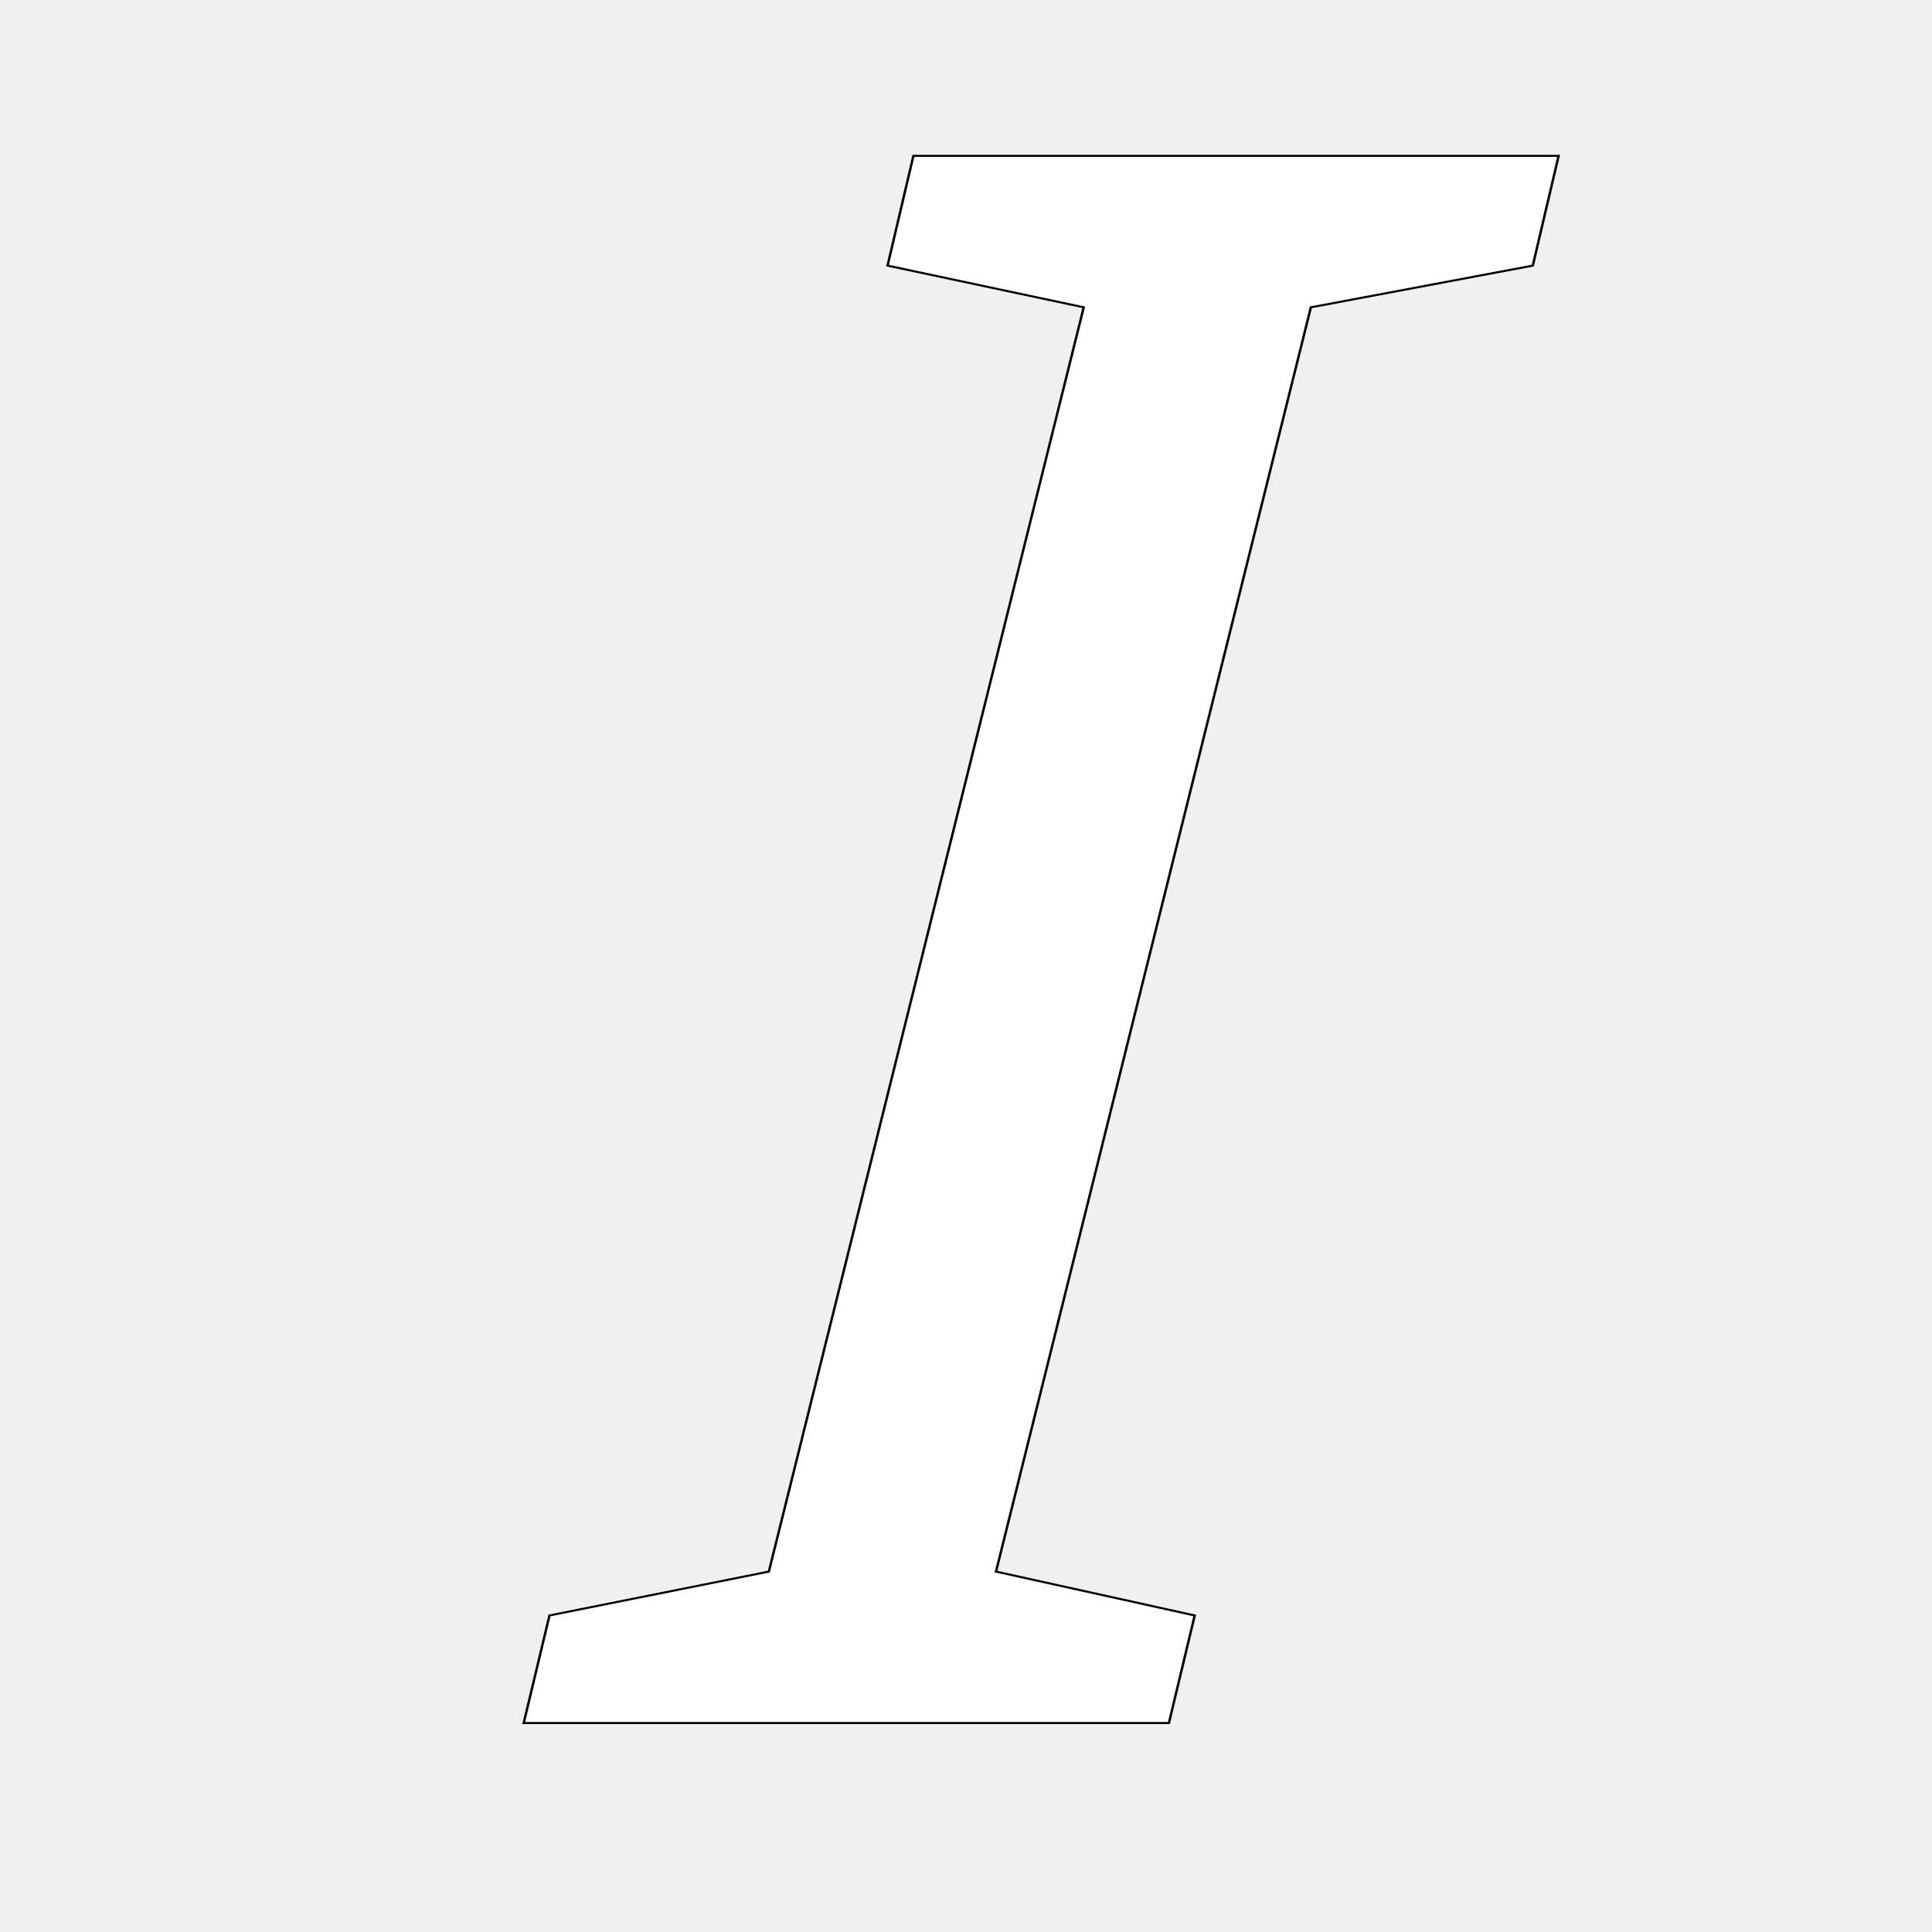
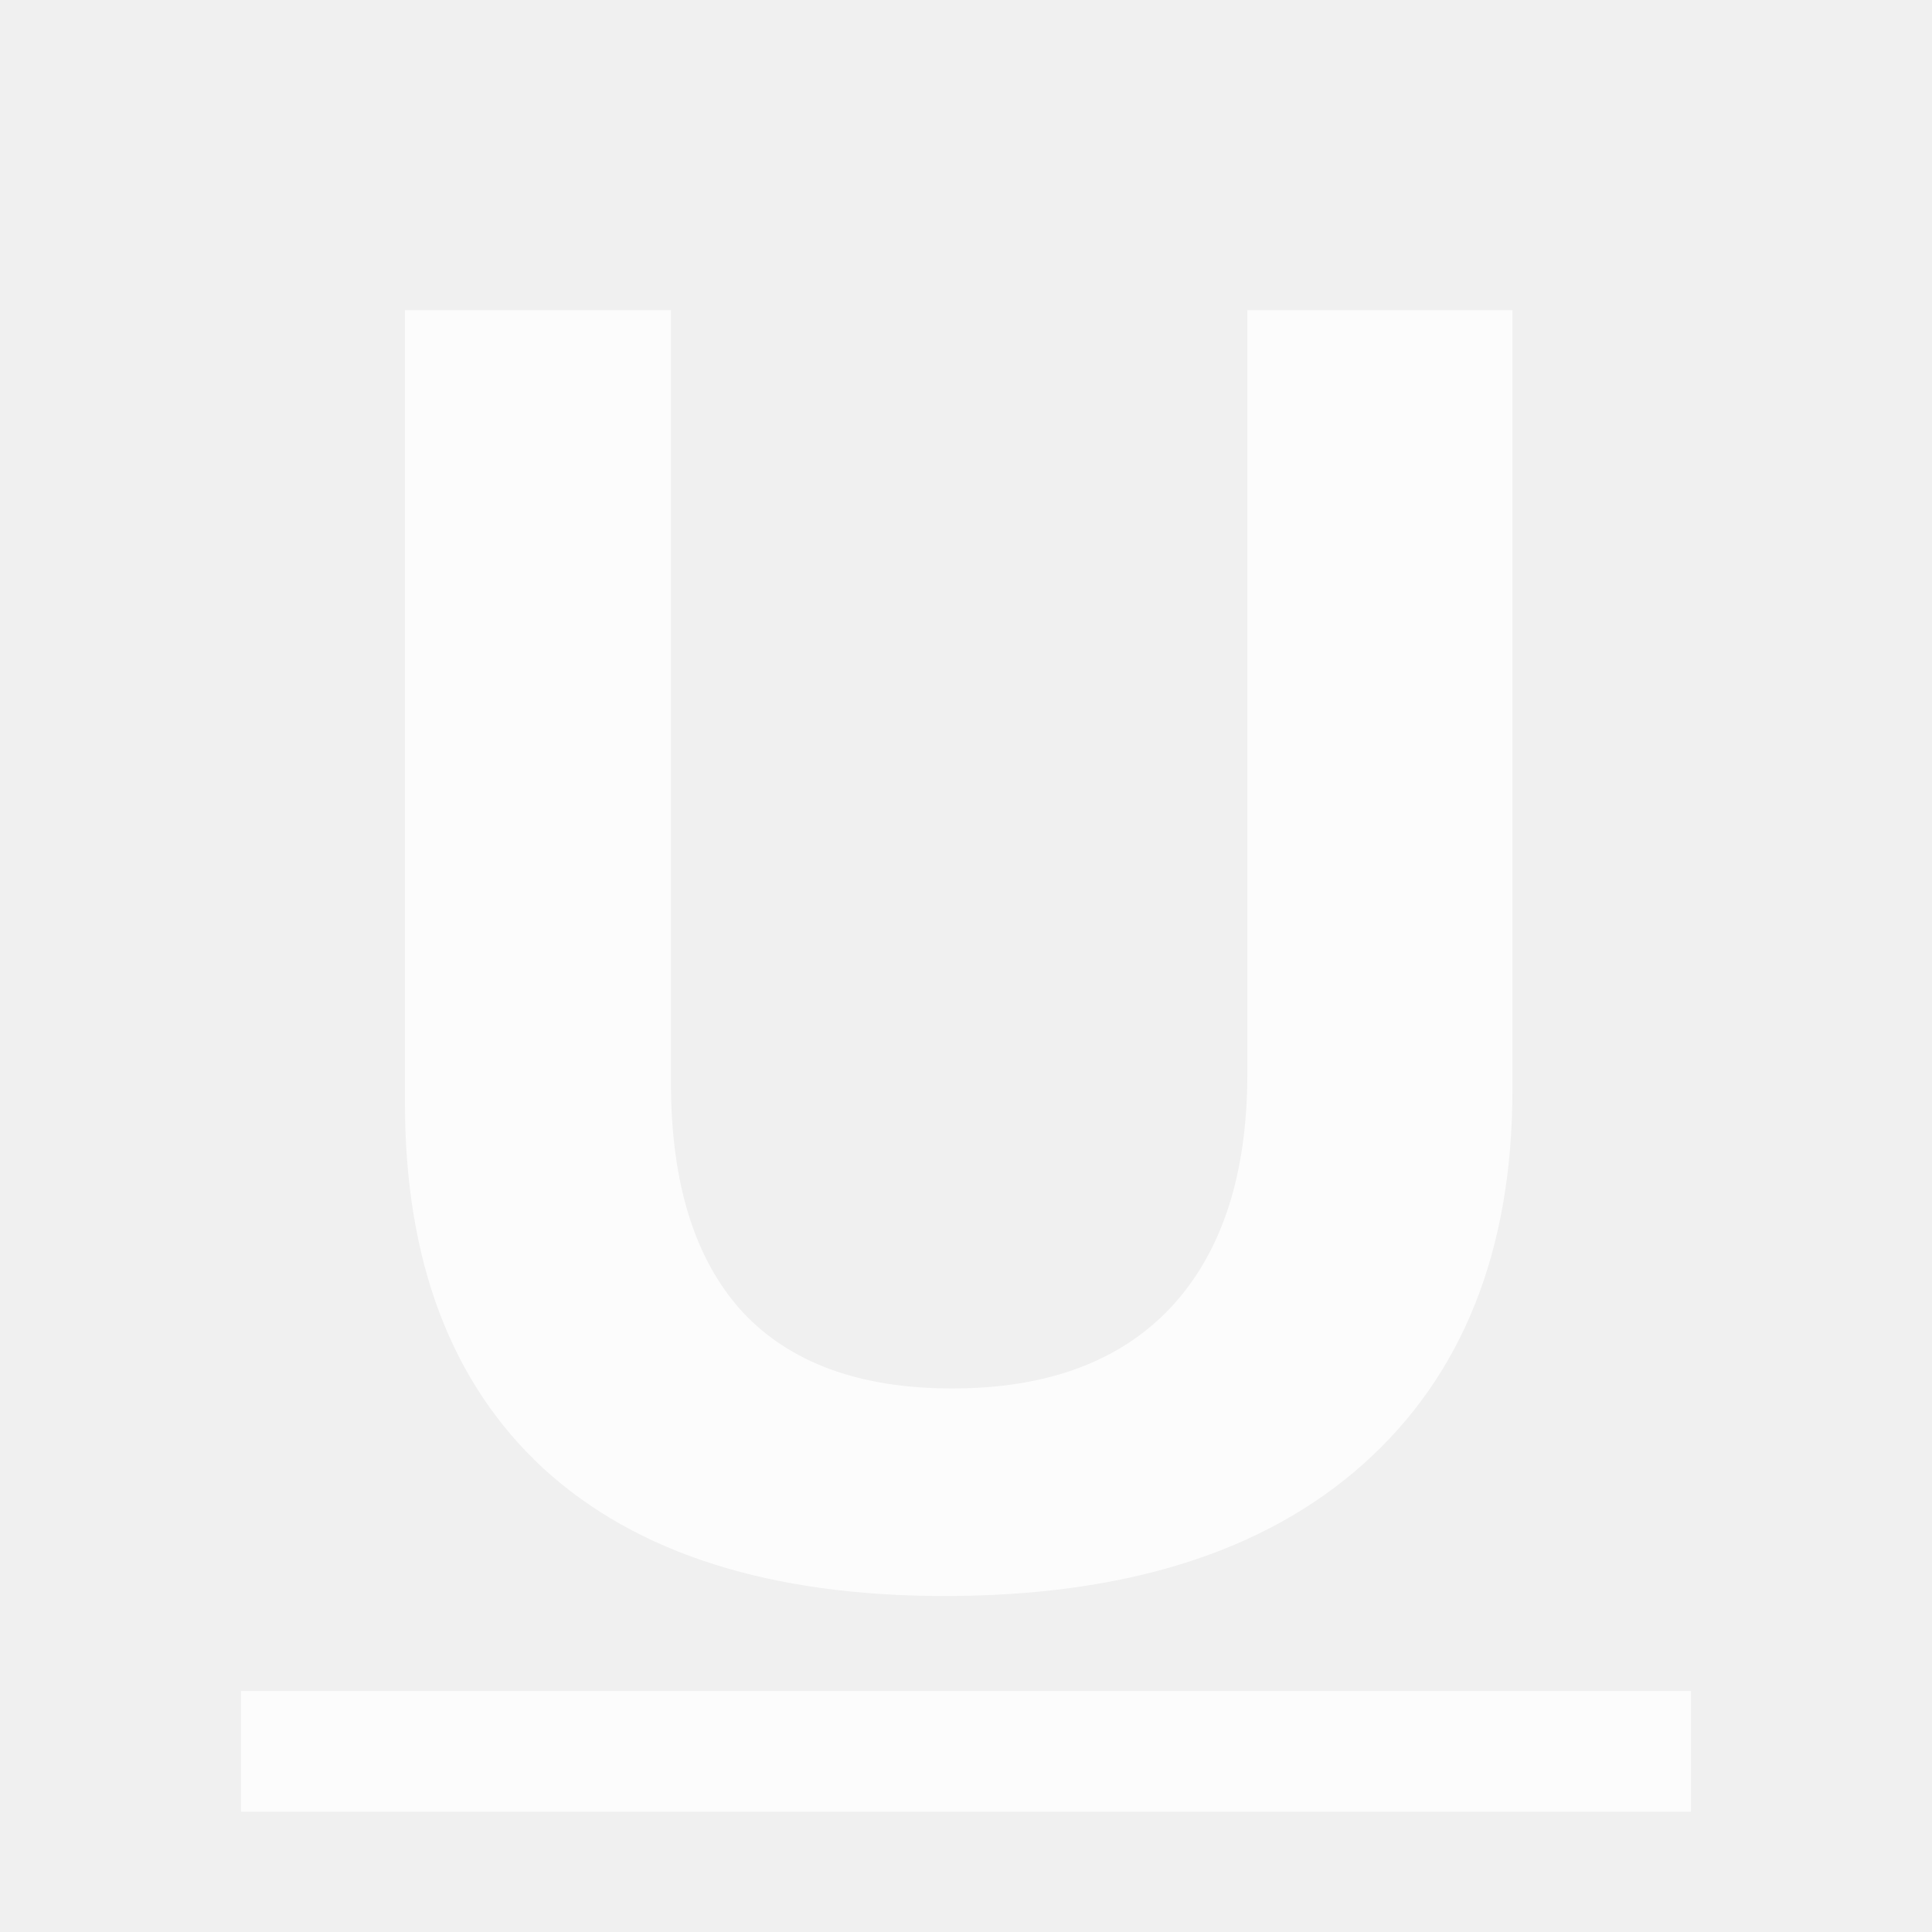
- <svg xmlns="http://www.w3.org/2000/svg" xmlns:xlink="http://www.w3.org/1999/xlink" width="640" height="640" id="svg2" version="1.1">
-   <defs id="defs4">
-     <linearGradient id="linearGradient5876">
-       <stop style="stop-color:#ffd42a;stop-opacity:1;" offset="0" id="stop5878" />
-       <stop style="stop-color:#dcbf4d;stop-opacity:1;" offset="1" id="stop5880" />
-     </linearGradient>
-     <linearGradient id="linearGradient3937">
-       <stop style="stop-color:#162d50;stop-opacity:1;" offset="0" id="stop3939" />
-       <stop id="stop3947" offset="0.138" style="stop-color:#2e5da5;stop-opacity:1;" />
-       <stop style="stop-color:#1c3865;stop-opacity:1;" offset="1" id="stop3941" />
-     </linearGradient>
-     <linearGradient id="linearGradient3929">
-       <stop style="stop-color:#004455;stop-opacity:1;" offset="0" id="stop3931" />
-       <stop id="stop3945" offset="0.5" style="stop-color:#005f76;stop-opacity:1;" />
-       <stop style="stop-color:#007a98;stop-opacity:1;" offset="1" id="stop3933" />
-     </linearGradient>
-     <linearGradient id="linearGradient3921">
-       <stop style="stop-color:#ffffff;stop-opacity:1;" offset="0" id="stop3923" />
-       <stop style="stop-color:#ffffff;stop-opacity:0;" offset="1" id="stop3925" />
-     </linearGradient>
-     <linearGradient id="linearGradient3843">
-       <stop id="stop3845" offset="0" style="stop-color:#333333;stop-opacity:1;" />
-       <stop style="stop-color:#333333;stop-opacity:0.498;" offset="0.244" id="stop3849" />
-       <stop id="stop3847" offset="1" style="stop-color:#333333;stop-opacity:1;" />
-     </linearGradient>
-     <linearGradient id="linearGradient3827">
-       <stop style="stop-color:#989898;stop-opacity:1;" offset="0" id="stop3829" />
-       <stop style="stop-color:#333333;stop-opacity:1;" offset="1" id="stop3831" />
-     </linearGradient>
-     <linearGradient xlink:href="#linearGradient5876" id="linearGradient5882" x1="267.311" y1="63.921" x2="382.948" y2="591.073" gradientUnits="userSpaceOnUse" />
-     <linearGradient xlink:href="#linearGradient5876" id="linearGradient5887" gradientUnits="userSpaceOnUse" x1="490.516" y1="469.038" x2="529.148" y2="526.343" />
-   </defs>
-   <g id="layer1" transform="translate(0,-412.3622)">
-     <g id="g3782" transform="matrix(0.7456478,0,0,0.7456478,84.86081,186.3473)">
-       <g id="g3021">
-         <text xml:space="preserve" style="font-size:1057.373px;font-style:oblique;font-variant:normal;font-weight:normal;font-stretch:normal;text-align:start;line-height:125%;letter-spacing:0px;word-spacing:0px;writing-mode:lr-tb;text-anchor:start;fill:#ffffff;fill-opacity:1;stroke:#000000;stroke-width:1;font-family:Siemens Slab;-inkscape-font-specification:Siemens Slab Oblique" x="130.745" y="1158.733" id="text3026" transform="scale(1.084364,0.9221995)">
-           <tspan id="tspan3030" x="130.745" y="1158.733" style="stroke-width:1">I</tspan>
-         </text>
-       </g>
-     </g>
+ <svg xmlns="http://www.w3.org/2000/svg" width="32" height="32" id="svg2" version="1.1">
+   <defs id="defs4" />
+   <g id="layer1" transform="translate(0,-1020.362)">
+     <text xml:space="preserve" style="font-size:30.515px;font-style:normal;font-variant:normal;font-weight:bold;font-stretch:normal;text-align:start;line-height:125%;letter-spacing:0px;word-spacing:0px;writing-mode:lr-tb;text-anchor:start;fill:#ffffff;fill-opacity:1;stroke:none;font-family:Arial;-inkscape-font-specification:Arial Bold;opacity:0.8" x="4.88" y="1046.498" id="text3784">
+       <tspan id="tspan3786" x="4.88" y="1046.498">U</tspan>
+     </text>
+     <rect style="opacity:0.8;fill:#ffffff;fill-opacity:1;stroke:none" id="rect3788" width="24.014" height="2" x="3.993" y="1048.369" />
  </g>
</svg>
